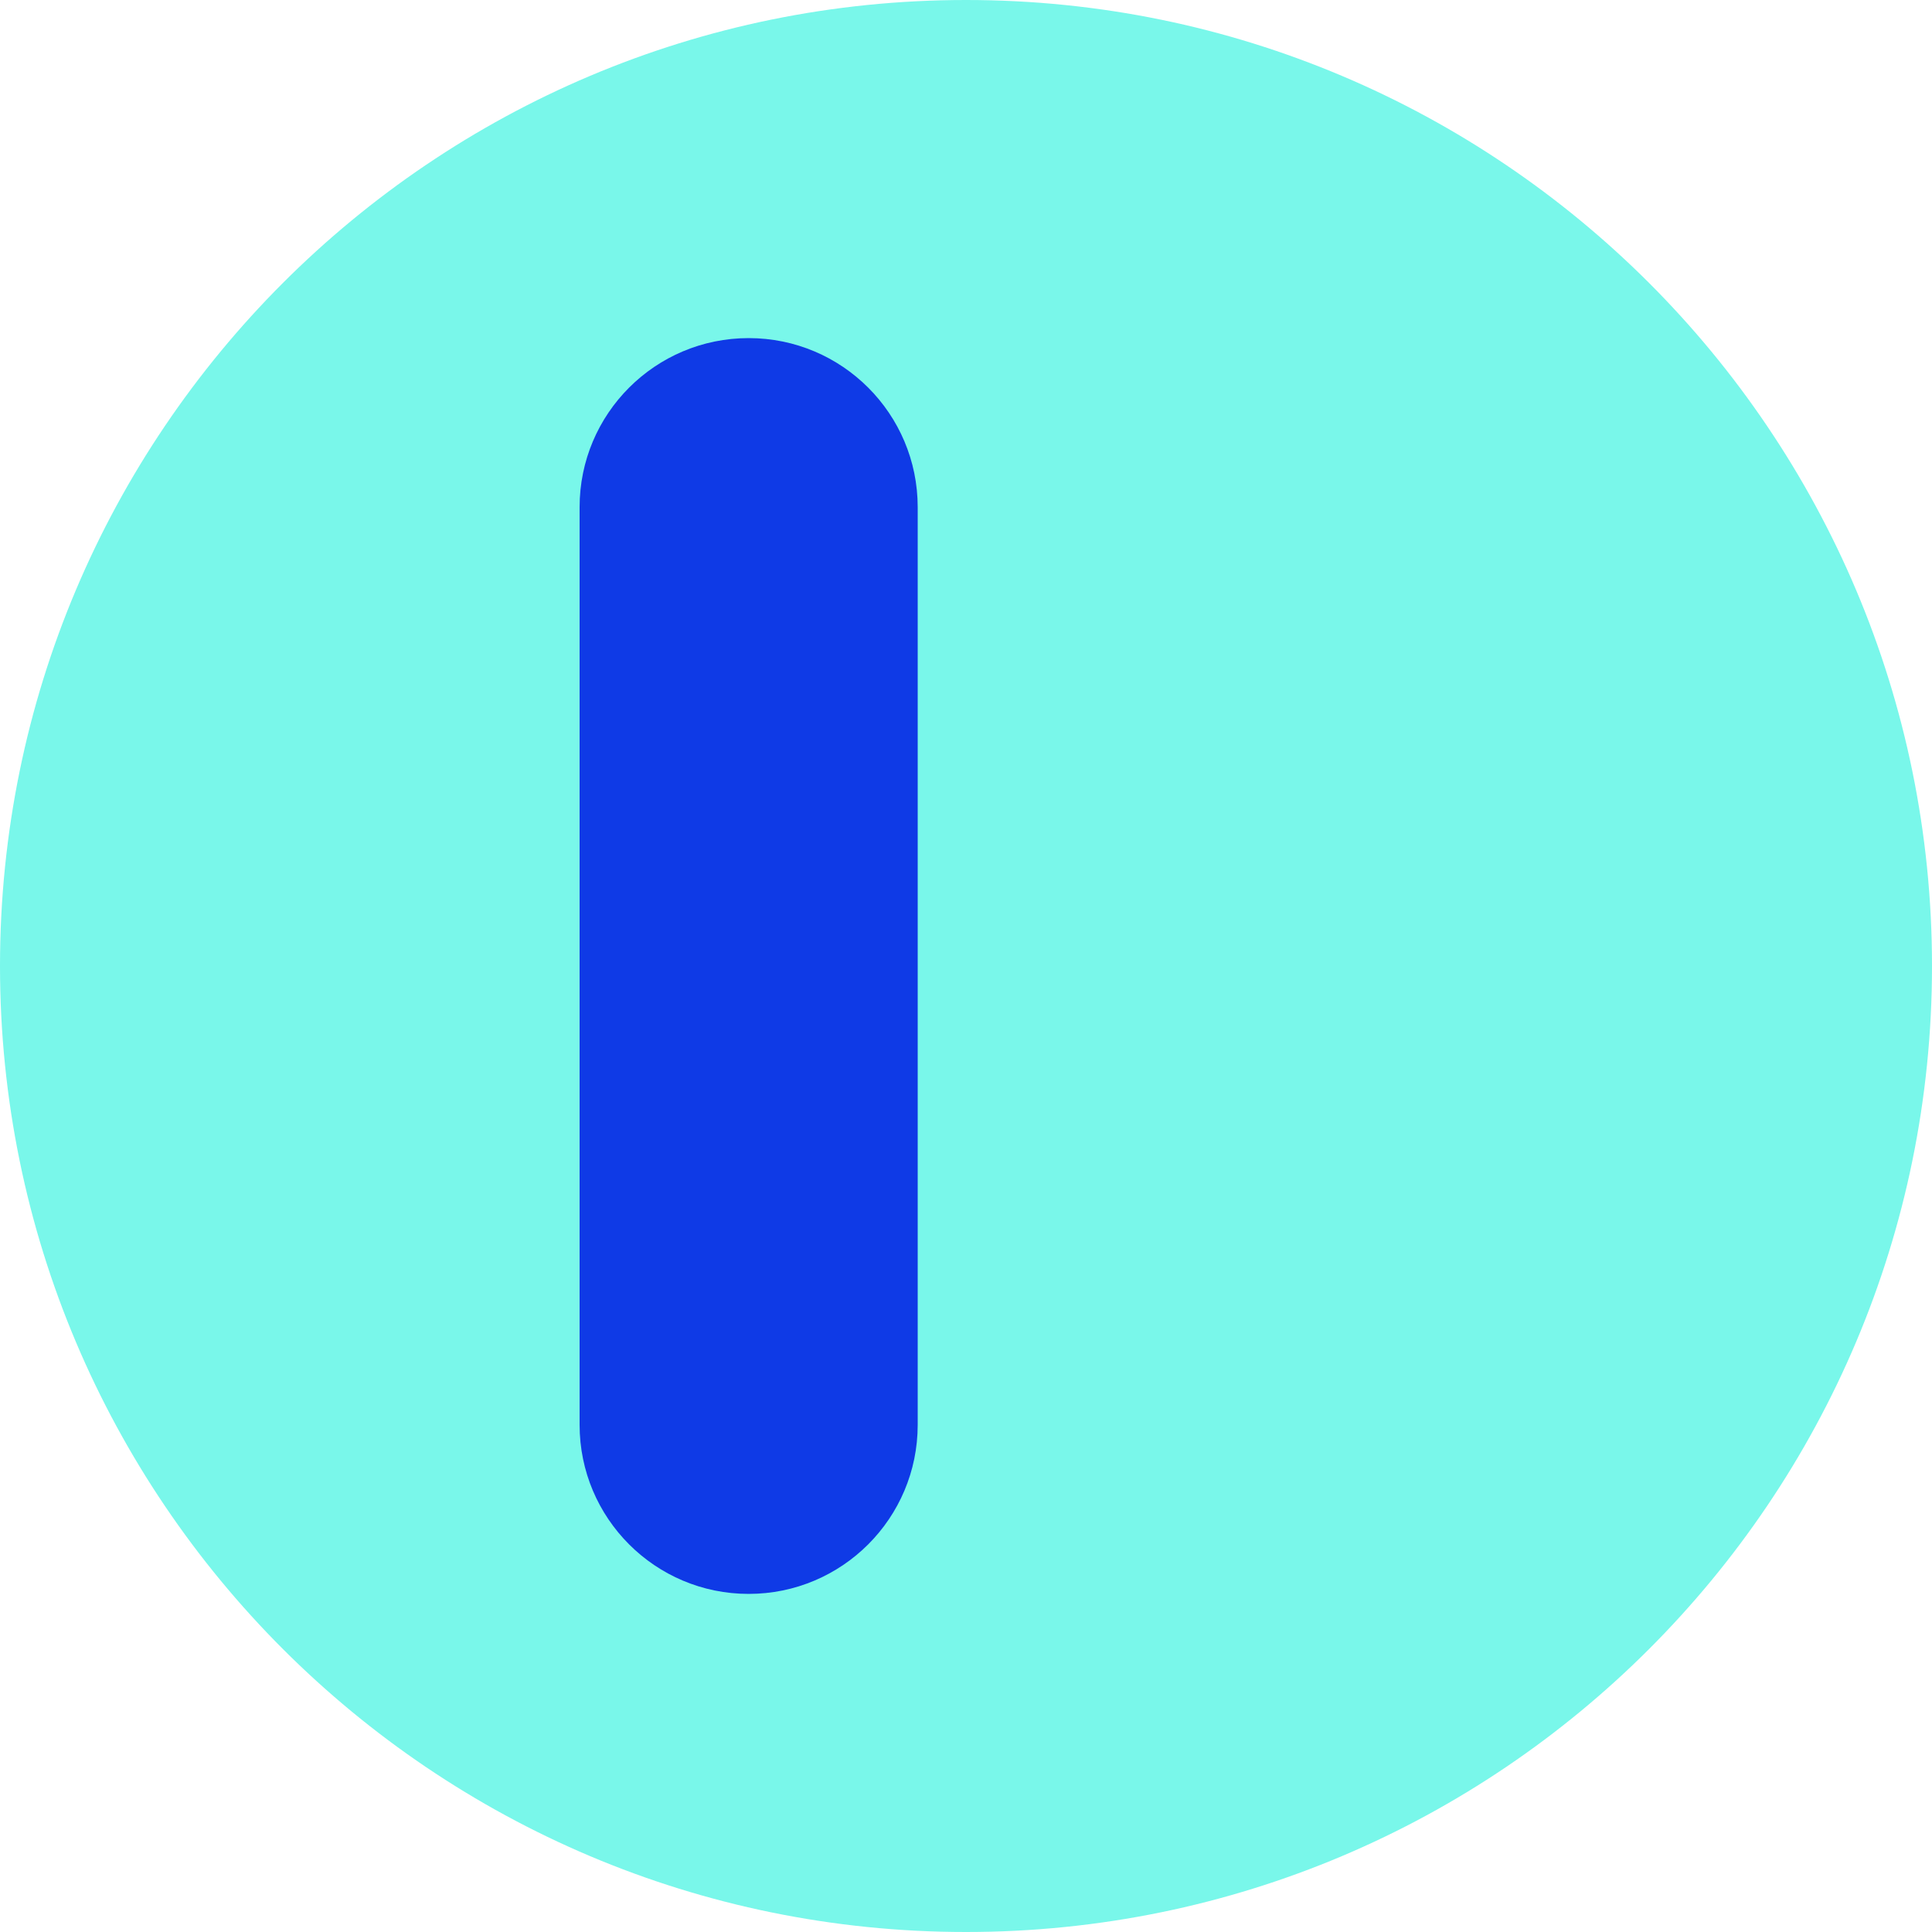
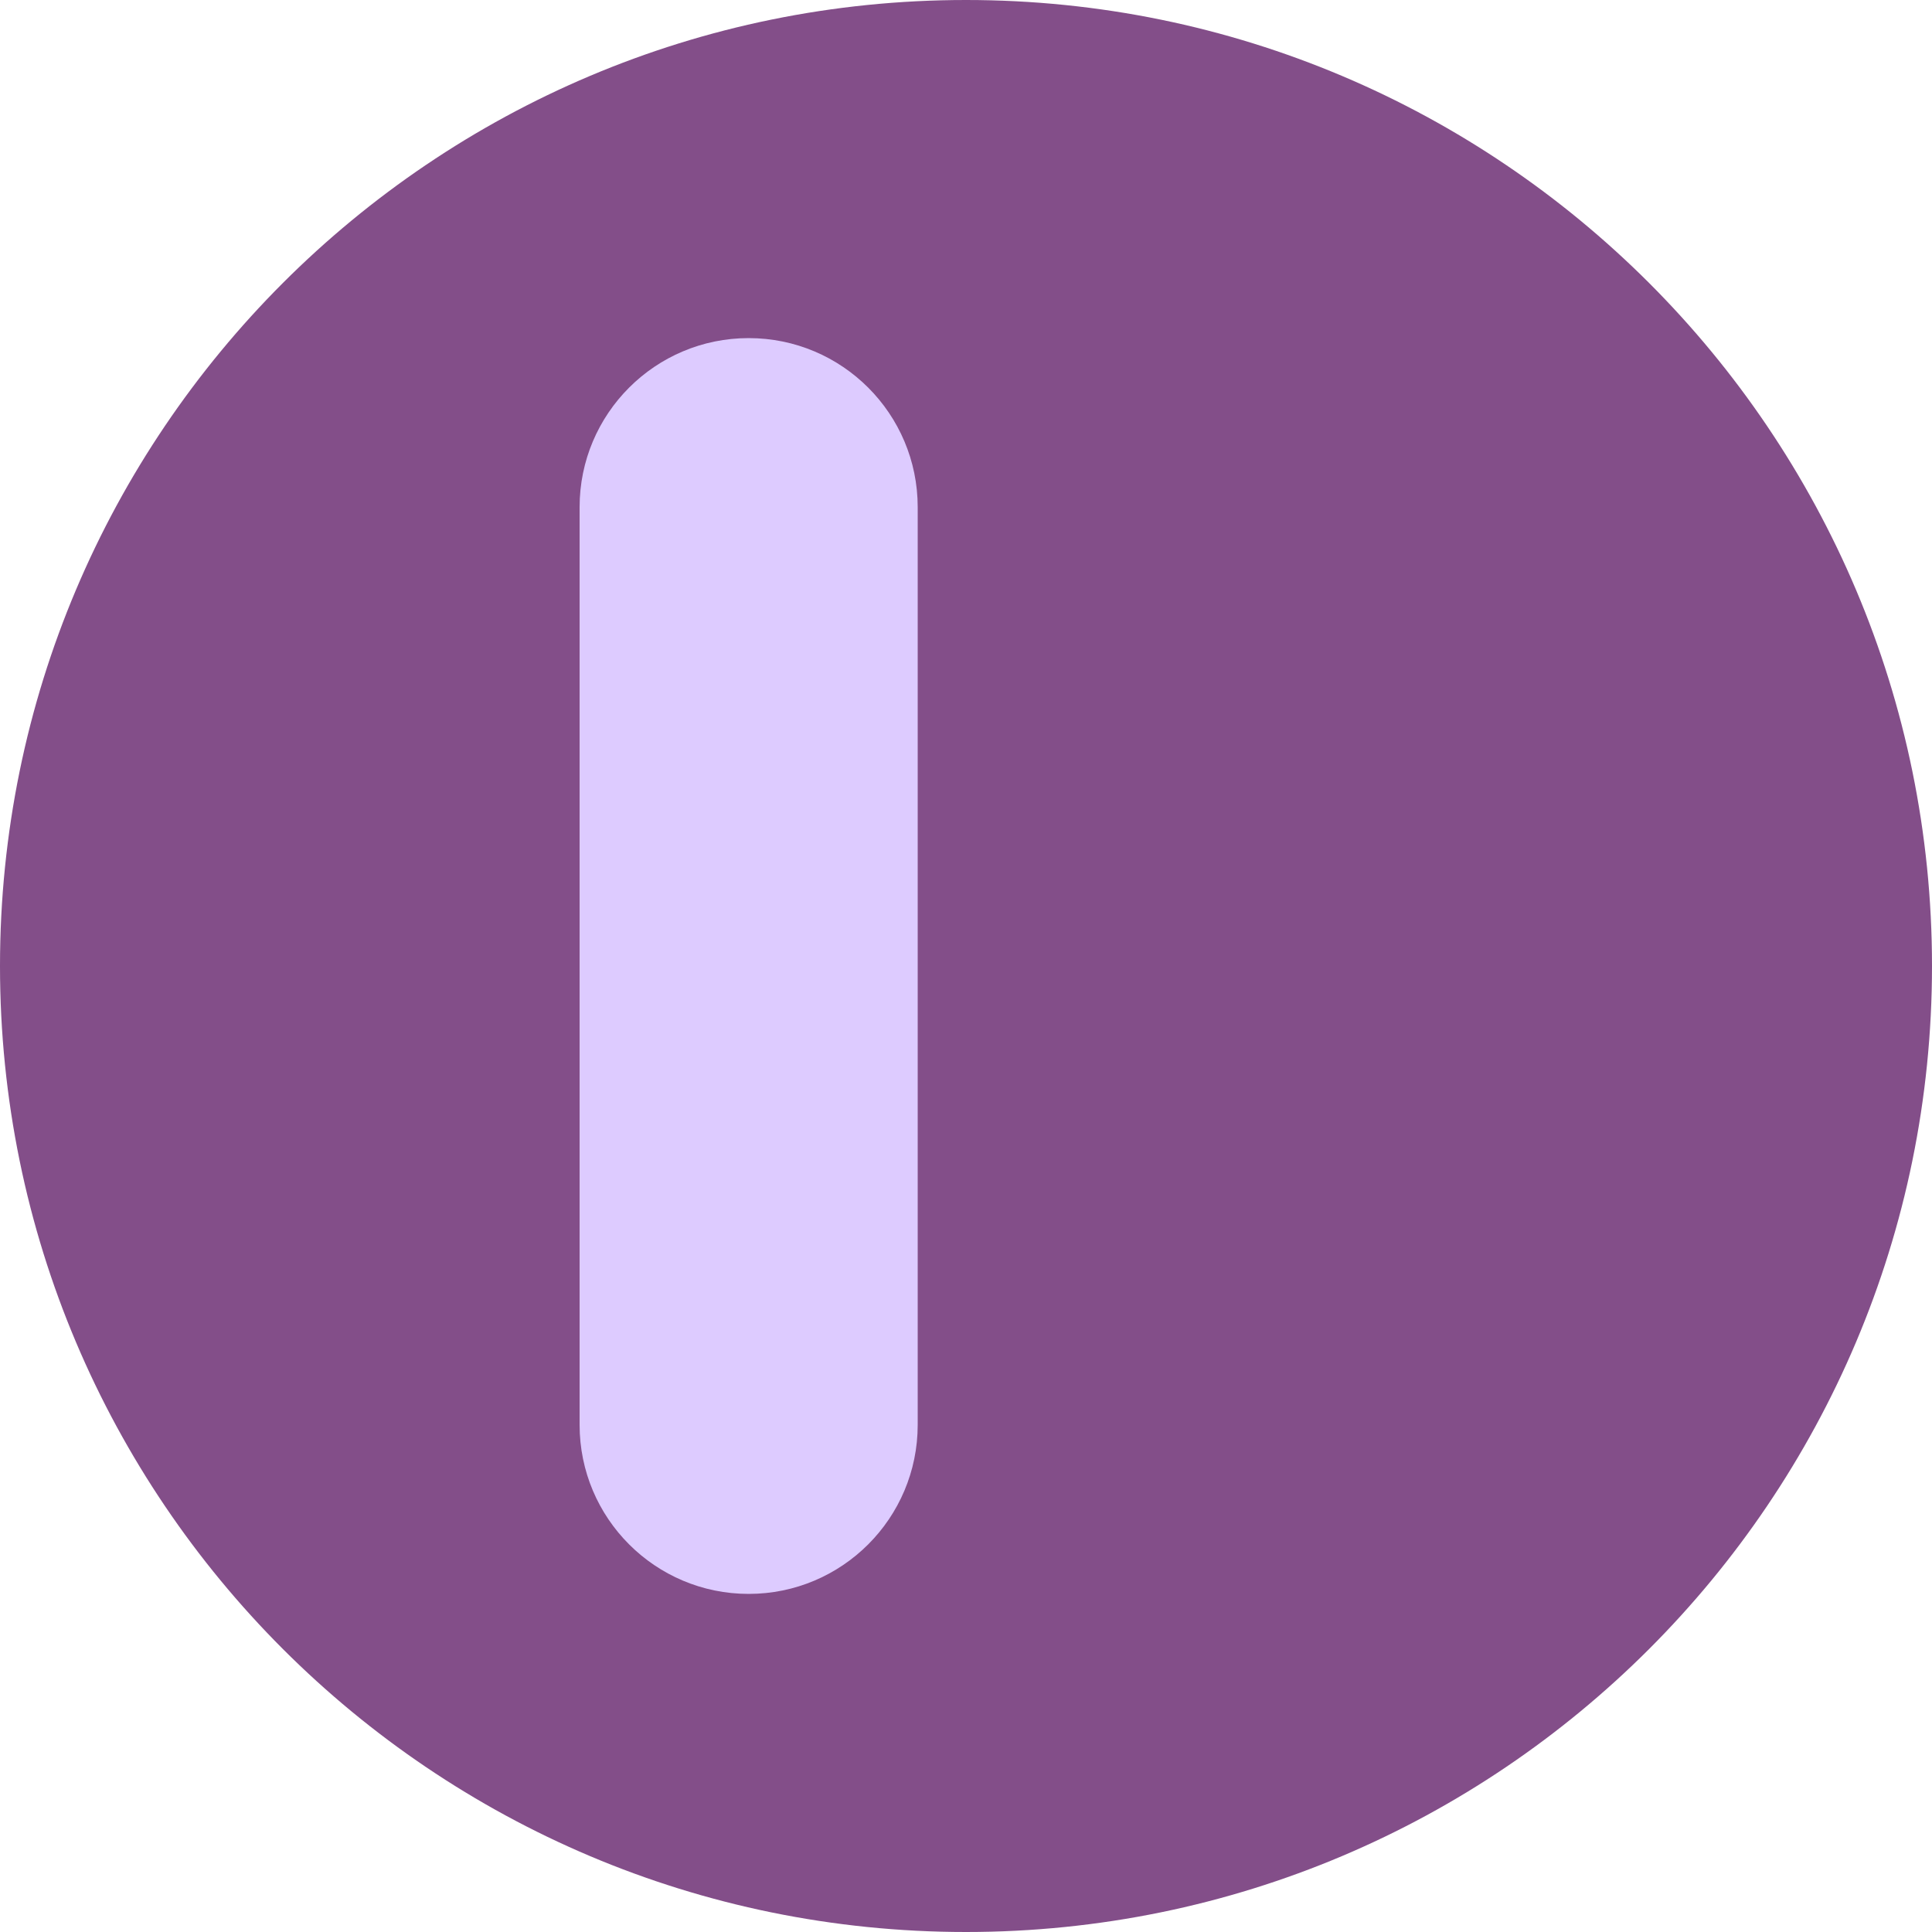
<svg xmlns="http://www.w3.org/2000/svg" width="48" height="48" viewBox="0 0 40 40" version="1.1">
  <g id="Site" stroke="none" stroke-width="1" fill="none" fill-rule="evenodd">
    <g id="Main-Copy" transform="translate(-837, -2320)">
      <g id="design" transform="translate(837, 2320)">
-         <circle id="Mask" fill="#79F7EA" cx="20" cy="20" r="20" />
-         <rect id="Forme" fill="#0F3AE6" x="12" y="7" width="7" height="26" rx="3.5" />
+         <circle id="Mask" fill="#834e89" cx="20" cy="20" r="20" />
+         <rect id="Forme" fill="#ddcbff" x="12" y="7" width="7" height="26" rx="3.5" />
      </g>
    </g>
  </g>
</svg>
